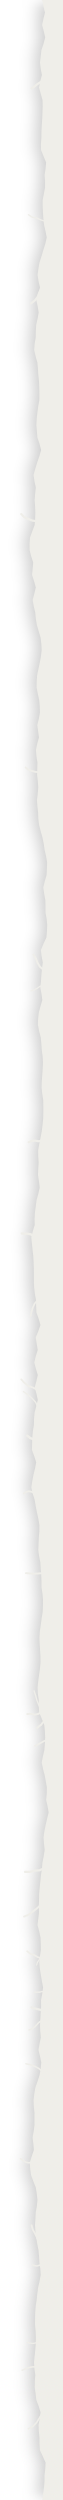
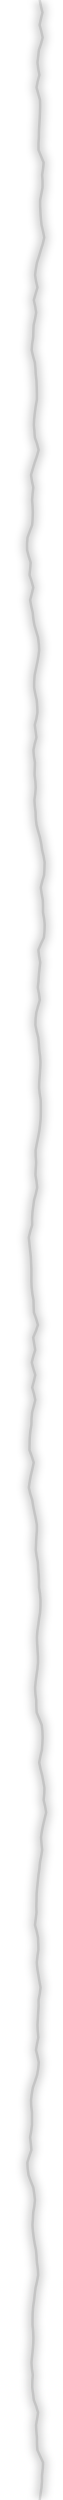
<svg xmlns="http://www.w3.org/2000/svg" viewBox="0 0 20 800" width="20" height="800" preserveAspectRatio="none">
  <defs>
    <filter id="s" x="-100%" y="-5%" width="300%" height="110%">
-       <feGaussianBlur stdDeviation="2.6" />
+       <feGaussianBlur stdDeviation="1.4" />
    </filter>
  </defs>
-   <path d="M30 -60L9.67 -60L9.62 -58L9.61 -56L9.80 -54L9.88 -52L9.84 -50L9.68 -48L9.47 -46L9.28 -44L9.41 -42L9.70 -40L9.54 -38L9.51 -36L9.79 -34L10.03 -32L10.78 -30L11.38 -28L11.08 -26L10.73 -24L10.83 -22L11.02 -20L11.03 -18L11.16 -16L12.07 -14L12.98 -12L12.89 -10L12.65 -8L12.64 -6L12.48 -4L12.19 -2L11.92 0L12.29 2L12.79 4L12.30 6L11.87 8L12.41 10L12.86 12L12.33 14L11.65 16L11.43 18L11.19 20L11.43 22L11.81 24L11.27 26L10.89 28L11.44 30L12.00 32L12.05 34L11.98 36L11.91 38L11.77 40L11.66 42L11.64 44L11.51 46L11.53 48L12.33 50L13.16 52L12.98 54L12.67 56L12.82 58L12.81 60L12.44 62L12.05 64L12.04 66L12.14 68L12.28 70L12.50 72L12.97 74L13.36 76L12.90 78L12.27 80L11.68 82L11.03 84L10.68 86L10.42 88L10.73 90L11.19 92L10.59 94L10.02 96L10.45 98L10.77 100L10.42 102L9.97 104L9.86 106L9.82 108L9.49 110L9.33 112L9.79 114L10.35 116L10.54 118L10.66 120L10.88 122L10.96 124L11.00 126L10.99 128L10.63 130L10.36 132L10.14 134L10.03 136L10.21 138L10.35 140L11.04 142L11.56 144L10.99 146L10.30 148L9.69 150L9.13 152L9.43 154L9.86 156L9.64 158L9.47 160L9.63 162L9.70 164L9.65 166L9.48 168L8.73 170L8.00 172L7.85 174L7.87 176L8.38 178L9.02 180L8.85 182L8.65 184L9.31 186L9.85 188L9.37 190L8.84 192L9.20 194L9.67 196L9.86 198L10.20 200L10.78 202L11.37 204L11.62 206L11.73 208L11.50 210L11.13 212L10.71 214L10.29 216L10.14 218L10.11 220L10.49 222L10.94 224L11.11 226L11.18 228L10.83 230L10.32 232L10.60 234L10.86 236L10.31 238L9.90 240L10.06 242L10.38 244L10.32 246L10.27 248L10.51 250L10.64 252L10.47 254L10.22 256L10.36 258L10.59 260L10.66 262L10.90 264L11.42 266L11.99 268L12.39 270L12.68 272L13.15 274L13.48 276L13.41 278L13.31 280L12.72 282L12.24 284L12.53 286L12.90 288L12.96 290L12.96 292L13.32 294L13.51 296L13.43 298L13.25 300L12.32 302L11.48 304L11.71 306L12.08 308L11.84 310L11.64 312L11.52 314L11.29 316L11.67 318L11.94 320L11.36 322L10.82 324L10.59 326L10.53 328L10.93 330L11.43 332L11.63 334L11.76 336L12.03 338L12.15 340L12.06 342L11.92 344L11.76 346L11.70 348L11.91 350L12.23 352L12.26 354L12.26 356L12.22 358L12.01 360L11.76 362L11.38 364L10.98 366L10.61 368L10.62 370L10.77 372L10.64 374L10.55 376L10.87 378L11.10 380L10.67 382L10.11 384L9.84 386L9.58 388L9.46 390L9.50 392L8.89 394L8.41 396L8.62 398L8.82 400L9.05 402L9.15 404L9.23 406L9.25 408L9.24 410L9.33 412L9.55 414L9.91 416L9.97 418L10.05 420L10.77 422L11.34 424L10.65 426L9.81 428L10.14 430L10.47 432L9.85 434L9.36 436L9.89 438L10.49 440L10.03 442L9.50 444L10.07 446L10.49 448L10.00 450L9.47 452L9.29 454L9.24 456L8.91 458L8.73 460L8.67 462L8.62 464L9.36 466L9.99 468L9.58 470L9.09 472L8.72 474L8.42 476L8.88 478L9.51 480L9.83 482L10.23 484L10.66 486L11.00 488L10.99 490L10.82 492L10.74 494L10.64 496L10.92 498L11.31 500L11.41 502L11.60 504L11.67 506L11.68 508L12.00 510L12.16 512L12.14 514L12.03 516L11.70 518L11.44 520L11.15 522L11.01 524L11.09 526L11.22 528L11.34 530L11.36 532L11.18 534L10.89 536L10.63 538L10.42 540L10.52 542L10.79 544L10.81 546L10.94 548L11.77 550L12.56 552L12.77 554L12.85 556L12.75 558L12.60 560L12.13 562L11.75 564L12.15 566L12.67 568L13.05 570L13.40 572L13.36 574L13.16 576L13.63 578L13.96 580L13.47 582L13.00 584L12.60 586L12.32 588L12.48 590L12.69 592L12.38 594L11.98 596L11.81 598L11.51 600L11.31 602L11.10 604L10.92 606L10.89 608L10.81 610L10.88 612L10.64 614L10.39 616L10.94 618L11.36 620L11.45 622L11.47 624L11.18 626L10.97 628L11.15 630L11.48 632L11.81 634L12.18 636L11.92 638L11.53 640L11.55 642L11.42 644L11.31 646L11.20 648L11.28 650L11.47 652L11.05 654L10.71 656L11.20 658L11.61 660L11.42 662L11.07 664L10.42 666L9.72 668L9.37 670L9.13 672L9.20 674L9.43 676L9.42 678L9.43 680L9.18 682L8.82 684L9.07 686L9.24 688L8.56 690L7.95 692L8.06 694L8.33 696L9.05 698L9.85 700L10.16 702L10.39 704L10.18 706L9.83 708L9.73 710L9.59 712L9.73 714L9.98 716L10.30 718L10.71 720L10.89 722L11.01 724L11.30 726L11.42 728L11.06 730L10.60 732L10.33 734L10.12 736L9.82 738L9.67 740L9.62 742L9.61 744L9.80 746L9.88 748L9.84 750L9.68 752L9.47 754L9.28 756L9.41 758L9.70 760L9.54 762L9.51 764L9.79 766L10.03 768L10.78 770L11.38 772L11.08 774L10.73 776L10.83 778L11.02 780L11.03 782L11.16 784L12.07 786L12.98 788L12.89 790L12.65 792L12.64 794L12.48 796L12.19 798L11.92 800L12.29 802L12.79 804L12.30 806L11.87 808L12.41 810L12.86 812L12.33 814L11.65 816L11.43 818L11.19 820L11.43 822L11.81 824L11.27 826L10.89 828L11.44 830L12.00 832L12.05 834L11.98 836L11.91 838L11.77 840L11.66 842L11.64 844L11.51 846L11.53 848L12.33 850L13.16 852L12.98 854L12.67 856L12.82 858L12.81 860L30 860Z" fill="#141412" fill-opacity="0.2" filter="url(#s)" />
-   <path d="M30 -60L11.27 -60L11.22 -58L11.21 -56L11.40 -54L11.48 -52L11.44 -50L11.28 -48L11.07 -46L10.88 -44L11.01 -42L11.30 -40L11.14 -38L11.11 -36L11.39 -34L11.63 -32L12.38 -30L12.98 -28L12.68 -26L12.33 -24L12.43 -22L12.62 -20L12.63 -18L12.76 -16L13.67 -14L14.58 -12L14.49 -10L14.25 -8L14.24 -6L14.08 -4L13.79 -2L13.52 0L13.89 2L14.39 4L13.90 6L13.47 8L14.01 10L14.46 12L13.93 14L13.25 16L13.03 18L12.79 20L13.03 22L13.41 24L12.87 26L12.49 28L13.04 30L13.60 32L13.65 34L13.58 36L13.51 38L13.37 40L13.26 42L13.24 44L13.11 46L13.13 48L13.93 50L14.76 52L14.58 54L14.27 56L14.42 58L14.41 60L14.04 62L13.65 64L13.64 66L13.74 68L13.88 70L14.10 72L14.57 74L14.96 76L14.50 78L13.87 80L13.28 82L12.63 84L12.28 86L12.02 88L12.33 90L12.79 92L12.19 94L11.62 96L12.05 98L12.37 100L12.02 102L11.57 104L11.46 106L11.42 108L11.09 110L10.93 112L11.39 114L11.95 116L12.14 118L12.26 120L12.48 122L12.56 124L12.60 126L12.59 128L12.23 130L11.96 132L11.74 134L11.63 136L11.81 138L11.95 140L12.64 142L13.16 144L12.59 146L11.90 148L11.29 150L10.73 152L11.03 154L11.46 156L11.24 158L11.07 160L11.23 162L11.30 164L11.25 166L11.08 168L10.33 170L9.60 172L9.45 174L9.47 176L9.98 178L10.62 180L10.45 182L10.25 184L10.91 186L11.45 188L10.97 190L10.44 192L10.80 194L11.27 196L11.46 198L11.80 200L12.38 202L12.97 204L13.22 206L13.33 208L13.10 210L12.73 212L12.31 214L11.89 216L11.74 218L11.71 220L12.09 222L12.54 224L12.71 226L12.78 228L12.43 230L11.92 232L12.20 234L12.46 236L11.91 238L11.50 240L11.66 242L11.98 244L11.92 246L11.87 248L12.11 250L12.24 252L12.07 254L11.82 256L11.96 258L12.19 260L12.26 262L12.50 264L13.02 266L13.59 268L13.99 270L14.28 272L14.75 274L15.08 276L15.01 278L14.91 280L14.32 282L13.84 284L14.13 286L14.50 288L14.56 290L14.56 292L14.92 294L15.11 296L15.03 298L14.85 300L13.92 302L13.08 304L13.31 306L13.68 308L13.44 310L13.24 312L13.12 314L12.89 316L13.27 318L13.54 320L12.96 322L12.42 324L12.19 326L12.13 328L12.53 330L13.03 332L13.23 334L13.36 336L13.63 338L13.75 340L13.66 342L13.52 344L13.36 346L13.30 348L13.51 350L13.83 352L13.86 354L13.86 356L13.82 358L13.61 360L13.36 362L12.98 364L12.58 366L12.21 368L12.22 370L12.37 372L12.24 374L12.15 376L12.47 378L12.70 380L12.27 382L11.71 384L11.44 386L11.18 388L11.06 390L11.10 392L10.49 394L10.01 396L10.22 398L10.42 400L10.65 402L10.75 404L10.83 406L10.85 408L10.84 410L10.93 412L11.15 414L11.51 416L11.57 418L11.65 420L12.37 422L12.94 424L12.25 426L11.41 428L11.74 430L12.07 432L11.45 434L10.96 436L11.49 438L12.09 440L11.63 442L11.10 444L11.67 446L12.09 448L11.60 450L11.07 452L10.89 454L10.84 456L10.51 458L10.33 460L10.27 462L10.22 464L10.96 466L11.59 468L11.18 470L10.69 472L10.32 474L10.02 476L10.48 478L11.11 480L11.43 482L11.83 484L12.26 486L12.60 488L12.59 490L12.42 492L12.34 494L12.24 496L12.52 498L12.91 500L13.01 502L13.20 504L13.27 506L13.28 508L13.60 510L13.76 512L13.74 514L13.63 516L13.30 518L13.04 520L12.75 522L12.61 524L12.69 526L12.82 528L12.94 530L12.96 532L12.78 534L12.49 536L12.23 538L12.02 540L12.12 542L12.39 544L12.41 546L12.54 548L13.37 550L14.16 552L14.37 554L14.45 556L14.35 558L14.20 560L13.73 562L13.35 564L13.75 566L14.27 568L14.65 570L15.00 572L14.96 574L14.76 576L15.23 578L15.56 580L15.07 582L14.60 584L14.20 586L13.92 588L14.08 590L14.29 592L13.98 594L13.58 596L13.41 598L13.11 600L12.91 602L12.70 604L12.52 606L12.49 608L12.41 610L12.48 612L12.24 614L11.99 616L12.54 618L12.96 620L13.05 622L13.07 624L12.78 626L12.57 628L12.75 630L13.08 632L13.41 634L13.78 636L13.52 638L13.13 640L13.15 642L13.02 644L12.91 646L12.80 648L12.88 650L13.07 652L12.65 654L12.31 656L12.80 658L13.21 660L13.02 662L12.67 664L12.02 666L11.32 668L10.97 670L10.73 672L10.80 674L11.03 676L11.02 678L11.03 680L10.78 682L10.42 684L10.67 686L10.84 688L10.16 690L9.55 692L9.66 694L9.93 696L10.65 698L11.45 700L11.76 702L11.99 704L11.78 706L11.43 708L11.33 710L11.19 712L11.33 714L11.58 716L11.90 718L12.31 720L12.49 722L12.61 724L12.90 726L13.02 728L12.66 730L12.20 732L11.93 734L11.72 736L11.42 738L11.27 740L11.22 742L11.21 744L11.40 746L11.48 748L11.44 750L11.28 752L11.07 754L10.88 756L11.01 758L11.30 760L11.14 762L11.11 764L11.39 766L11.63 768L12.38 770L12.98 772L12.68 774L12.33 776L12.43 778L12.62 780L12.63 782L12.76 784L13.67 786L14.58 788L14.49 790L14.25 792L14.24 794L14.08 796L13.79 798L13.52 800L13.89 802L14.39 804L13.90 806L13.47 808L14.01 810L14.46 812L13.93 814L13.25 816L13.03 818L12.79 820L13.03 822L13.41 824L12.87 826L12.49 828L13.04 830L13.60 832L13.65 834L13.58 836L13.51 838L13.37 840L13.26 842L13.24 844L13.11 846L13.13 848L13.93 850L14.76 852L14.58 854L14.27 856L14.42 858L14.41 860L30 860Z" fill="#efeee9" />
-   <g fill="none" stroke="#efeee9" stroke-linecap="round">
-     <polyline points="13.7,643.4 12.8,643.1 11.9,642.9 10.9,642.7 10.1,642.3" stroke-width="0.71" />
-     <polyline points="14.0,597.9 12.6,598.5 11.1,598.6 9.6,599.0 8.0,599.0" stroke-width="0.71" />
-     <polyline points="14.0,310.4 12.8,309.4 12.0,308.1 11.5,306.7 10.7,305.5" stroke-width="0.62" />
-     <polyline points="13.2,548.0 12.1,548.5 11.0,548.7 9.9,548.4 8.7,548.5" stroke-width="0.62" />
-     <polyline points="10.1,692.0 9.2,692.1 8.2,691.9 7.4,691.4 6.6,690.8" stroke-width="0.51" />
-     <polyline points="13.5,662.8 12.4,661.9 11.1,661.2 9.7,660.7 8.3,660.4" stroke-width="0.50" />
-     <polyline points="12.1,416.0 11.1,417.1 10.5,418.4 10.1,419.7 9.8,421.1" stroke-width="0.54" />
-     <polyline points="13.4,625.8 12.9,626.4 12.5,627.2 12.0,627.9 11.7,628.8" stroke-width="0.37" />
-     <polyline points="11.9,444.7 10.5,444.0 9.1,443.5 7.8,442.5 6.8,441.4" stroke-width="0.57" />
-     <polyline points="12.1,450.3 11.4,448.7 10.2,447.4 8.9,446.3 7.5,445.3" stroke-width="0.43" />
-     <polyline points="13.0,609.6 11.8,610.7 10.5,611.7 9.2,612.7 7.7,613.3" stroke-width="0.61" />
-     <polyline points="12.4,717.2 11.8,716.0 11.2,714.7 10.5,713.5 10.1,712.1" stroke-width="0.59" />
-     <polyline points="12.5,247.1 11.3,247.0 10.2,246.7 9.1,246.3 8.2,245.6" stroke-width="0.59" />
-     <polyline points="12.1,749.5 11.2,749.8 10.4,749.9 9.5,749.8 8.7,749.6" stroke-width="0.41" />
-     <polyline points="13.6,315.3 12.7,315.7 11.8,316.3 10.9,316.8 9.9,317.1" stroke-width="0.41" />
-     <polyline points="14.3,550.7 13.6,551.3 13.2,551.9 12.5,552.4 11.8,553.0" stroke-width="0.63" />
-     <polyline points="13.6,772.1 12.7,773.6 11.8,775.1 10.6,776.4 9.1,777.2" stroke-width="0.51" />
-     <polyline points="11.6,757.4 10.4,757.4 9.3,757.6 8.2,758.0 7.1,758.5" stroke-width="0.52" />
-     <polyline points="13.5,646.5 12.4,647.2 11.5,648.2 10.5,649.1 9.3,649.6" stroke-width="0.49" />
-     <polyline points="13.5,26.0 12.6,26.5 11.7,27.1 11.0,27.7 10.1,28.3" stroke-width="0.70" />
-     <polyline points="13.3,626.6 12.1,626.3 10.9,625.6 9.7,625.2 8.7,624.4" stroke-width="0.55" />
-     <polyline points="13.7,503.4 12.4,503.5 11.0,503.6 9.7,503.5 8.3,503.4" stroke-width="0.62" />
-     <polyline points="13.4,365.1 12.3,365.2 11.2,365.0 10.2,365.1 9.2,365.5" stroke-width="0.72" />
-     <polyline points="14.6,70.8 13.1,70.4 11.8,69.8 10.3,69.5 9.1,68.7" stroke-width="0.44" />
-     <polyline points="13.2,92.5 12.5,93.8 12.0,95.1 11.1,96.2 9.9,97.1" stroke-width="0.68" />
-     <polyline points="10.9,460.7 10.3,460.4 9.7,460.2 9.2,459.8 8.7,459.4" stroke-width="0.76" />
-     <polyline points="14.2,0.4 13.7,-0.2 13.2,-0.8 13.0,-1.4 12.9,-2.2" stroke-width="0.79" />
-     <polyline points="13.3,724.6 12.6,724.9 11.8,725.1 11.0,725.0 10.3,724.8" stroke-width="0.51" />
-     <polyline points="11.0,477.8 10.2,477.4 9.3,477.2 8.4,477.4 7.6,477.9" stroke-width="0.57" />
-     <polyline points="15.0,556.8 14.0,557.2 13.1,557.7 12.2,558.2 11.2,558.7" stroke-width="0.53" />
-     <polyline points="11.8,166.8 10.4,166.6 9.1,166.1 7.8,165.5 6.8,164.5" stroke-width="0.70" />
-     <polyline points="10.7,395.5 9.9,395.0 8.9,394.8 7.9,394.8 7.0,394.7" stroke-width="0.75" />
-     <polyline points="13.1,547.1 12.4,545.6 11.8,544.1 11.4,542.6 10.9,541.1" stroke-width="0.45" />
-     <polyline points="14.2,637.3 13.4,637.3 12.6,637.5 11.8,637.5 11.0,637.5" stroke-width="0.44" />
-   </g>
+   <path d="M10.47 -60L10.42 -58L10.41 -56L10.60 -54L10.68 -52L10.64 -50L10.48 -48L10.27 -46L10.08 -44L10.21 -42L10.50 -40L10.34 -38L10.31 -36L10.59 -34L10.83 -32L11.58 -30L12.18 -28L11.88 -26L11.53 -24L11.63 -22L11.82 -20L11.83 -18L11.96 -16L12.87 -14L13.78 -12L13.69 -10L13.45 -8L13.44 -6L13.28 -4L12.99 -2L12.72 0L13.09 2L13.59 4L13.10 6L12.67 8L13.21 10L13.66 12L13.13 14L12.45 16L12.23 18L11.99 20L12.23 22L12.61 24L12.07 26L11.69 28L12.24 30L12.80 32L12.85 34L12.78 36L12.71 38L12.57 40L12.46 42L12.44 44L12.31 46L12.33 48L13.13 50L13.96 52L13.78 54L13.47 56L13.62 58L13.61 60L13.24 62L12.85 64L12.84 66L12.94 68L13.08 70L13.30 72L13.77 74L14.16 76L13.70 78L13.07 80L12.48 82L11.83 84L11.48 86L11.22 88L11.53 90L11.99 92L11.39 94L10.82 96L11.25 98L11.57 100L11.22 102L10.77 104L10.66 106L10.62 108L10.29 110L10.13 112L10.59 114L11.15 116L11.34 118L11.46 120L11.68 122L11.76 124L11.80 126L11.79 128L11.43 130L11.16 132L10.94 134L10.83 136L11.01 138L11.15 140L11.84 142L12.36 144L11.79 146L11.10 148L10.49 150L9.93 152L10.23 154L10.66 156L10.44 158L10.27 160L10.43 162L10.50 164L10.45 166L10.28 168L9.53 170L8.80 172L8.65 174L8.67 176L9.18 178L9.82 180L9.65 182L9.45 184L10.11 186L10.65 188L10.17 190L9.64 192L10.00 194L10.47 196L10.66 198L11.00 200L11.58 202L12.17 204L12.42 206L12.53 208L12.30 210L11.93 212L11.51 214L11.09 216L10.94 218L10.91 220L11.29 222L11.74 224L11.91 226L11.98 228L11.63 230L11.12 232L11.40 234L11.66 236L11.11 238L10.70 240L10.86 242L11.18 244L11.12 246L11.07 248L11.31 250L11.44 252L11.27 254L11.02 256L11.16 258L11.39 260L11.46 262L11.70 264L12.22 266L12.79 268L13.19 270L13.48 272L13.95 274L14.28 276L14.21 278L14.11 280L13.52 282L13.04 284L13.33 286L13.70 288L13.76 290L13.76 292L14.12 294L14.31 296L14.23 298L14.05 300L13.12 302L12.28 304L12.51 306L12.88 308L12.64 310L12.44 312L12.32 314L12.09 316L12.47 318L12.74 320L12.16 322L11.62 324L11.39 326L11.33 328L11.73 330L12.23 332L12.43 334L12.56 336L12.83 338L12.95 340L12.86 342L12.72 344L12.56 346L12.50 348L12.71 350L13.03 352L13.06 354L13.06 356L13.02 358L12.81 360L12.56 362L12.18 364L11.78 366L11.41 368L11.42 370L11.57 372L11.44 374L11.35 376L11.67 378L11.90 380L11.47 382L10.91 384L10.64 386L10.38 388L10.26 390L10.30 392L9.69 394L9.21 396L9.42 398L9.62 400L9.85 402L9.95 404L10.03 406L10.05 408L10.04 410L10.13 412L10.35 414L10.71 416L10.77 418L10.85 420L11.57 422L12.14 424L11.45 426L10.61 428L10.94 430L11.27 432L10.65 434L10.16 436L10.69 438L11.29 440L10.83 442L10.30 444L10.87 446L11.29 448L10.80 450L10.27 452L10.09 454L10.04 456L9.71 458L9.53 460L9.47 462L9.42 464L10.16 466L10.79 468L10.38 470L9.89 472L9.52 474L9.22 476L9.68 478L10.31 480L10.63 482L11.03 484L11.46 486L11.80 488L11.79 490L11.62 492L11.54 494L11.44 496L11.72 498L12.11 500L12.21 502L12.40 504L12.47 506L12.48 508L12.80 510L12.96 512L12.94 514L12.83 516L12.50 518L12.24 520L11.95 522L11.81 524L11.89 526L12.02 528L12.14 530L12.16 532L11.98 534L11.69 536L11.43 538L11.22 540L11.32 542L11.59 544L11.61 546L11.74 548L12.57 550L13.36 552L13.57 554L13.65 556L13.55 558L13.40 560L12.93 562L12.55 564L12.95 566L13.47 568L13.85 570L14.20 572L14.16 574L13.96 576L14.43 578L14.76 580L14.27 582L13.80 584L13.40 586L13.12 588L13.28 590L13.49 592L13.18 594L12.78 596L12.61 598L12.31 600L12.11 602L11.90 604L11.72 606L11.69 608L11.61 610L11.68 612L11.44 614L11.19 616L11.74 618L12.16 620L12.25 622L12.27 624L11.98 626L11.77 628L11.95 630L12.28 632L12.61 634L12.98 636L12.72 638L12.33 640L12.35 642L12.22 644L12.11 646L12.00 648L12.08 650L12.27 652L11.85 654L11.51 656L12.00 658L12.41 660L12.22 662L11.87 664L11.22 666L10.52 668L10.17 670L9.93 672L10.00 674L10.23 676L10.22 678L10.23 680L9.98 682L9.62 684L9.87 686L10.04 688L9.36 690L8.75 692L8.86 694L9.13 696L9.85 698L10.65 700L10.96 702L11.19 704L10.98 706L10.63 708L10.53 710L10.39 712L10.53 714L10.78 716L11.10 718L11.51 720L11.69 722L11.81 724L12.10 726L12.22 728L11.86 730L11.40 732L11.13 734L10.92 736L10.62 738L10.47 740L10.42 742L10.41 744L10.60 746L10.68 748L10.64 750L10.48 752L10.27 754L10.08 756L10.21 758L10.50 760L10.34 762L10.31 764L10.59 766L10.83 768L11.58 770L12.18 772L11.88 774L11.53 776L11.63 778L11.82 780L11.83 782L11.96 784L12.87 786L13.78 788L13.69 790L13.45 792L13.44 794L13.28 796L12.99 798L12.72 800L13.09 802L13.59 804L13.10 806L12.67 808L13.21 810L13.66 812L13.13 814L12.45 816L12.23 818L11.99 820L12.23 822L12.61 824L12.07 826L11.69 828L12.24 830L12.80 832L12.85 834L12.78 836L12.71 838L12.57 840L12.46 842L12.44 844L12.31 846L12.33 848L13.13 850L13.96 852L13.78 854L13.47 856L13.62 858L13.61 860" fill="none" stroke="#141412" stroke-opacity="0.22" stroke-width="2.4" filter="url(#s)" />
+   <path d="M10.47 -60L10.42 -58L10.41 -56L10.60 -54L10.68 -52L10.64 -50L10.48 -48L10.27 -46L10.08 -44L10.21 -42L10.50 -40L10.34 -38L10.31 -36L10.59 -34L10.83 -32L11.58 -30L12.18 -28L11.88 -26L11.53 -24L11.63 -22L11.82 -20L11.83 -18L11.96 -16L12.87 -14L13.78 -12L13.69 -10L13.45 -8L13.44 -6L13.28 -4L12.99 -2L12.72 0L13.09 2L13.59 4L13.10 6L12.67 8L13.21 10L13.66 12L13.13 14L12.45 16L12.23 18L11.99 20L12.23 22L12.61 24L12.07 26L11.69 28L12.24 30L12.80 32L12.85 34L12.78 36L12.71 38L12.57 40L12.46 42L12.44 44L12.31 46L12.33 48L13.13 50L13.96 52L13.78 54L13.47 56L13.62 58L13.61 60L13.24 62L12.85 64L12.84 66L12.94 68L13.08 70L13.30 72L13.77 74L14.16 76L13.70 78L13.07 80L12.48 82L11.83 84L11.48 86L11.22 88L11.53 90L11.99 92L11.39 94L10.82 96L11.25 98L11.57 100L11.22 102L10.77 104L10.66 106L10.62 108L10.29 110L10.13 112L10.59 114L11.15 116L11.34 118L11.46 120L11.68 122L11.76 124L11.80 126L11.79 128L11.43 130L11.16 132L10.94 134L10.83 136L11.01 138L11.15 140L11.84 142L12.36 144L11.79 146L11.10 148L10.49 150L9.93 152L10.23 154L10.66 156L10.44 158L10.27 160L10.43 162L10.50 164L10.45 166L10.28 168L9.53 170L8.80 172L8.65 174L8.67 176L9.18 178L9.82 180L9.65 182L9.45 184L10.11 186L10.65 188L10.17 190L9.64 192L10.00 194L10.47 196L10.66 198L11.00 200L11.58 202L12.17 204L12.42 206L12.53 208L12.30 210L11.93 212L11.51 214L11.09 216L10.94 218L10.91 220L11.29 222L11.74 224L11.91 226L11.98 228L11.63 230L11.12 232L11.40 234L11.66 236L11.11 238L10.70 240L10.86 242L11.18 244L11.12 246L11.07 248L11.31 250L11.44 252L11.27 254L11.02 256L11.16 258L11.39 260L11.46 262L11.70 264L12.22 266L12.79 268L13.19 270L13.48 272L13.95 274L14.28 276L14.21 278L14.11 280L13.52 282L13.04 284L13.33 286L13.70 288L13.76 290L13.76 292L14.12 294L14.31 296L14.23 298L14.05 300L13.12 302L12.28 304L12.51 306L12.88 308L12.64 310L12.44 312L12.32 314L12.09 316L12.47 318L12.74 320L12.16 322L11.62 324L11.39 326L11.33 328L11.73 330L12.23 332L12.43 334L12.56 336L12.83 338L12.95 340L12.86 342L12.72 344L12.56 346L12.50 348L12.71 350L13.03 352L13.06 354L13.06 356L13.02 358L12.81 360L12.56 362L12.18 364L11.78 366L11.41 368L11.42 370L11.57 372L11.44 374L11.35 376L11.67 378L11.90 380L11.47 382L10.91 384L10.64 386L10.38 388L10.26 390L10.30 392L9.69 394L9.21 396L9.42 398L9.62 400L9.85 402L9.95 404L10.03 406L10.05 408L10.04 410L10.13 412L10.35 414L10.71 416L10.77 418L10.85 420L11.57 422L12.14 424L11.45 426L10.61 428L10.94 430L11.27 432L10.65 434L10.16 436L10.69 438L11.29 440L10.83 442L10.30 444L10.87 446L11.29 448L10.80 450L10.27 452L10.09 454L10.04 456L9.71 458L9.53 460L9.47 462L9.42 464L10.16 466L10.79 468L10.38 470L9.89 472L9.52 474L9.22 476L9.68 478L10.31 480L10.63 482L11.03 484L11.46 486L11.80 488L11.79 490L11.62 492L11.54 494L11.44 496L11.72 498L12.11 500L12.21 502L12.40 504L12.47 506L12.48 508L12.80 510L12.96 512L12.94 514L12.83 516L12.50 518L12.24 520L11.95 522L11.81 524L11.89 526L12.02 528L12.14 530L12.16 532L11.98 534L11.69 536L11.43 538L11.22 540L11.32 542L11.59 544L11.61 546L11.74 548L12.57 550L13.36 552L13.57 554L13.65 556L13.55 558L13.40 560L12.93 562L12.55 564L12.95 566L13.47 568L13.85 570L14.20 572L14.16 574L13.96 576L14.43 578L14.76 580L14.27 582L13.80 584L13.40 586L13.12 588L13.28 590L13.49 592L13.18 594L12.78 596L12.61 598L12.31 600L12.11 602L11.90 604L11.72 606L11.69 608L11.61 610L11.68 612L11.44 614L11.19 616L11.74 618L12.16 620L12.25 622L12.27 624L11.98 626L11.77 628L11.95 630L12.28 632L12.61 634L12.98 636L12.72 638L12.33 640L12.35 642L12.22 644L12.11 646L12.00 648L12.08 650L12.27 652L11.85 654L11.51 656L12.00 658L12.41 660L12.22 662L11.87 664L11.22 666L10.52 668L10.17 670L9.93 672L10.00 674L10.23 676L10.22 678L10.23 680L9.98 682L9.62 684L9.87 686L10.04 688L9.36 690L8.75 692L8.86 694L9.13 696L9.85 698L10.65 700L10.96 702L11.19 704L10.98 706L10.63 708L10.53 710L10.39 712L10.53 714L10.78 716L11.10 718L11.51 720L11.69 722L11.81 724L12.10 726L12.22 728L11.86 730L11.40 732L11.13 734L10.92 736L10.62 738L10.47 740L10.42 742L10.41 744L10.60 746L10.68 748L10.64 750L10.48 752L10.27 754L10.08 756L10.21 758L10.50 760L10.34 762L10.31 764L10.59 766L10.83 768L11.58 770L12.18 772L11.88 774L11.53 776L11.63 778L11.82 780L11.83 782L11.96 784L12.87 786L13.78 788L13.69 790L13.45 792L13.44 794L13.28 796L12.99 798L12.72 800L13.09 802L13.59 804L13.10 806L12.67 808L13.21 810L13.66 812L13.13 814L12.45 816L12.23 818L11.99 820L12.23 822L12.61 824L12.07 826L11.69 828L12.24 830L12.80 832L12.85 834L12.78 836L12.71 838L12.57 840L12.46 842L12.44 844L12.31 846L12.33 848L13.13 850L13.96 852L13.78 854L13.47 856L13.62 858L13.61 860" fill="none" stroke="#141412" stroke-opacity="0.12" stroke-width="0.8" />
</svg>
